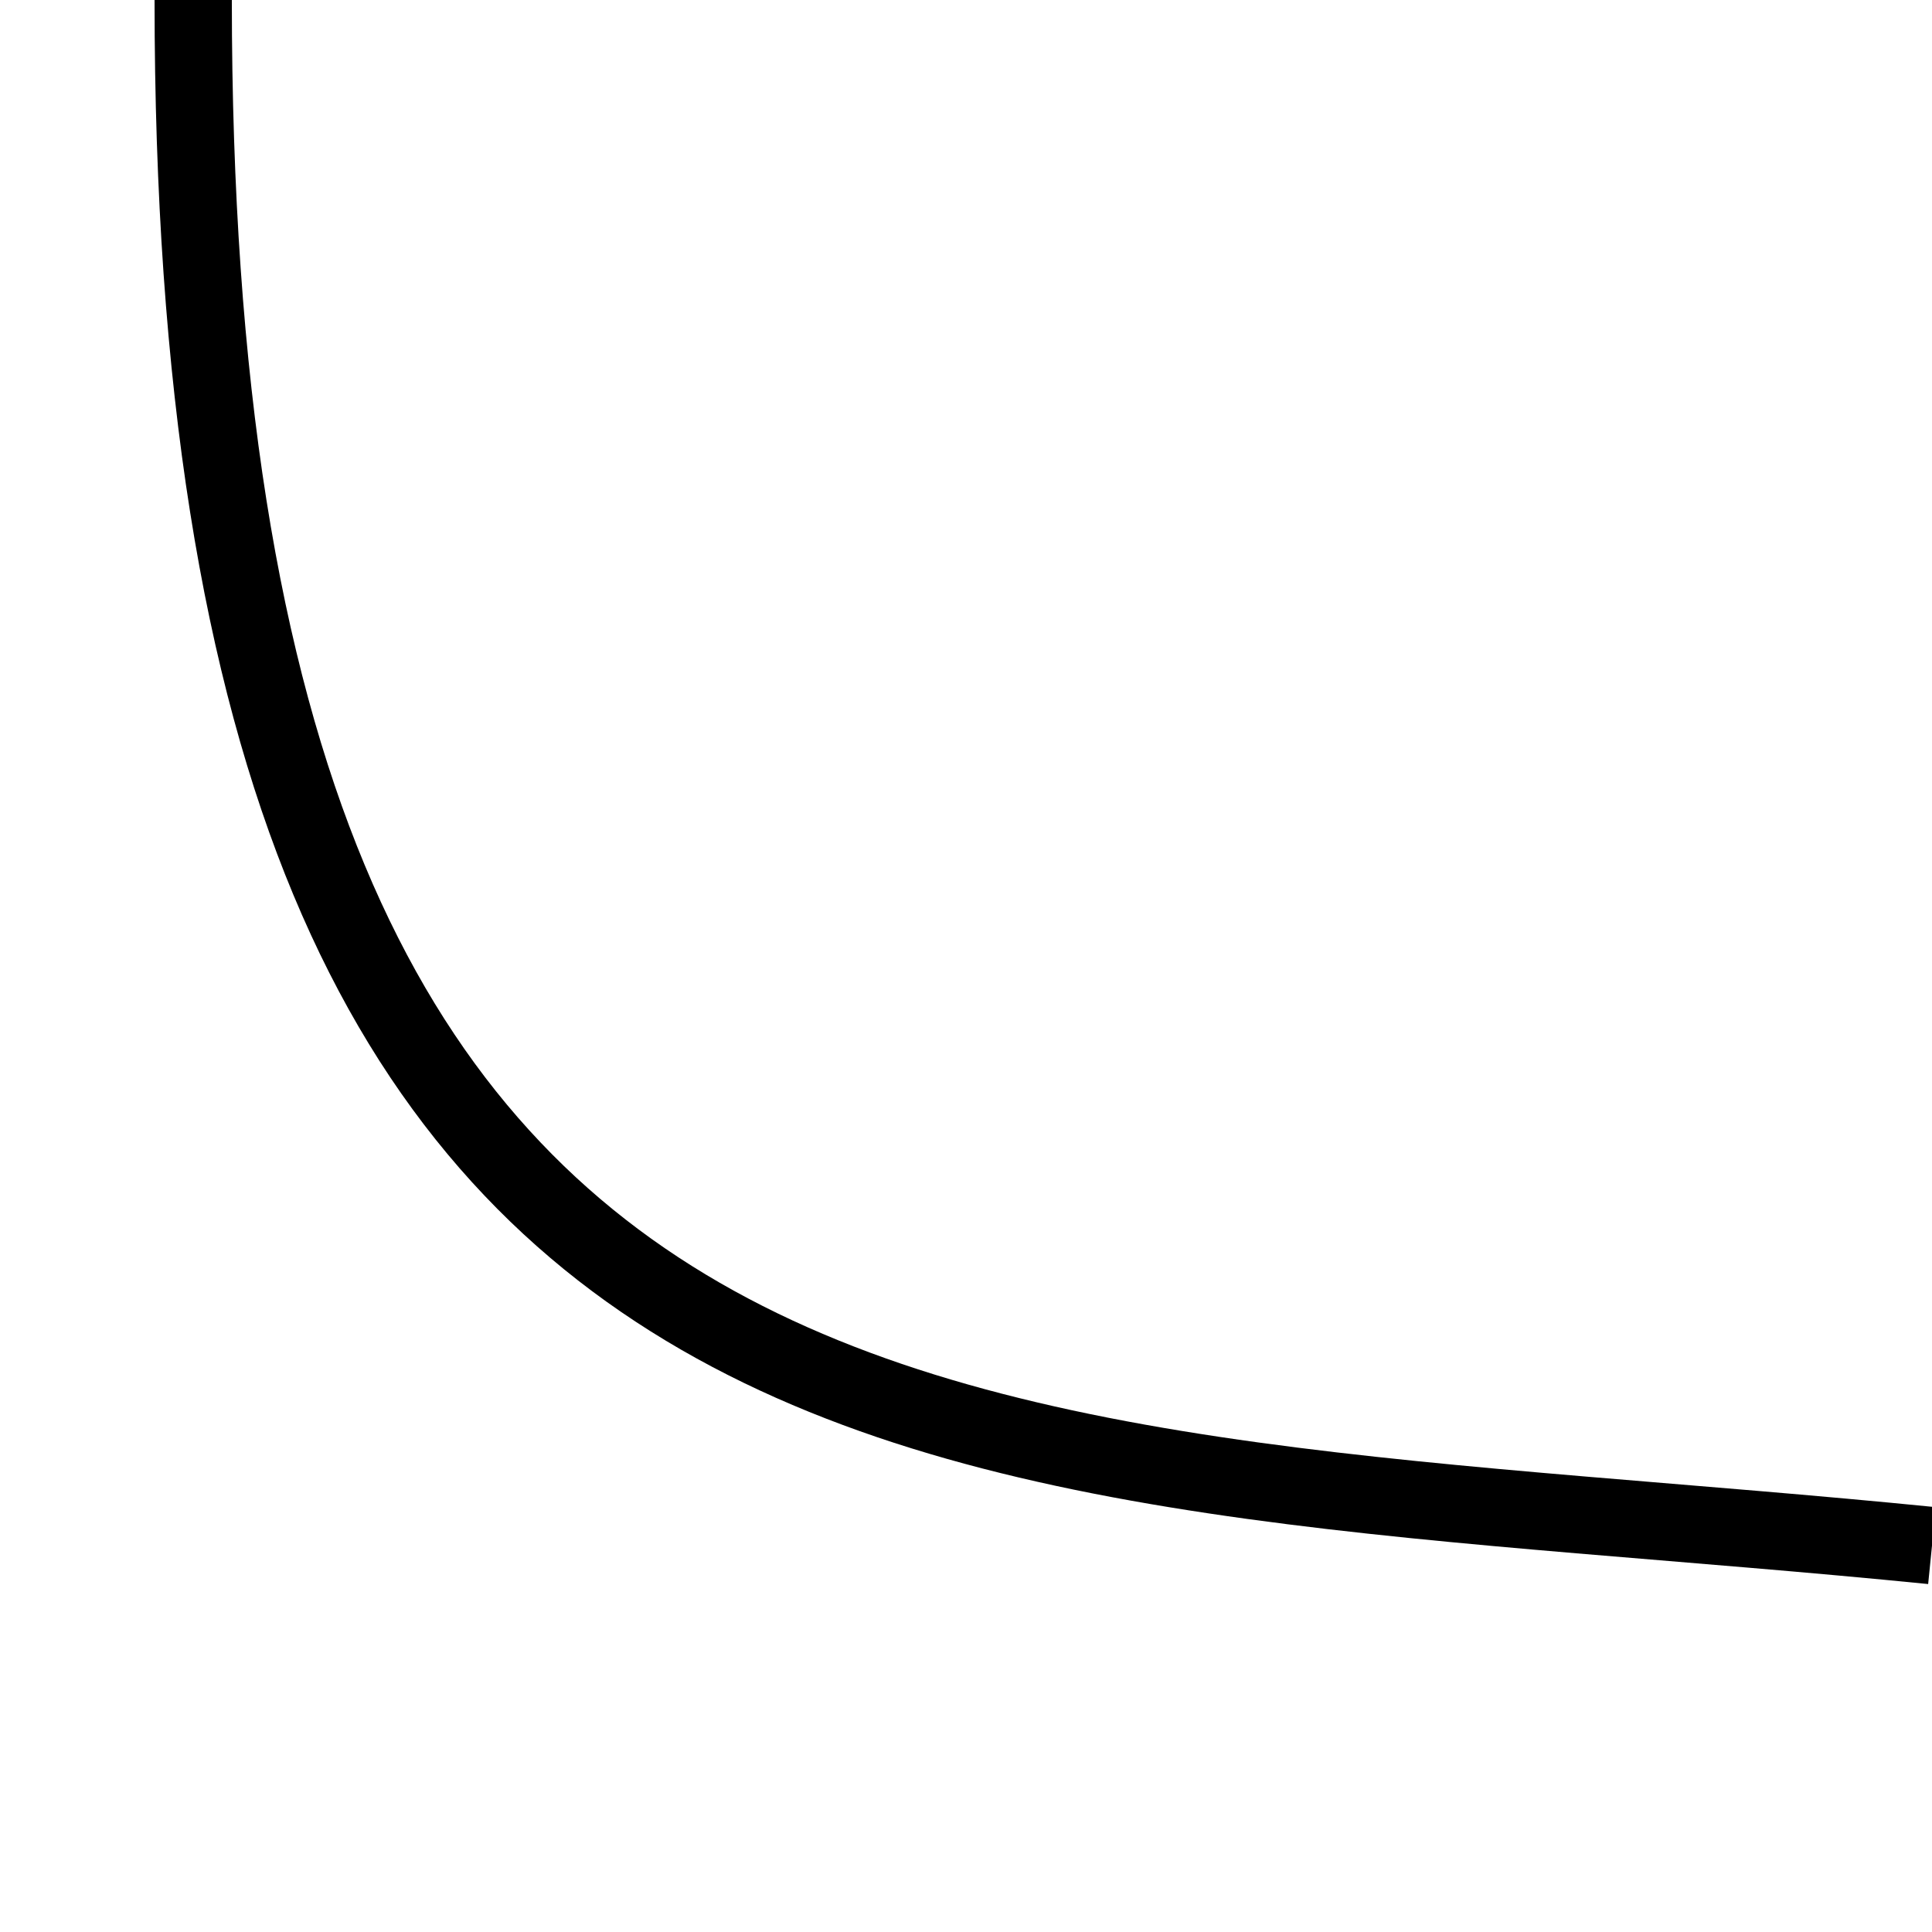
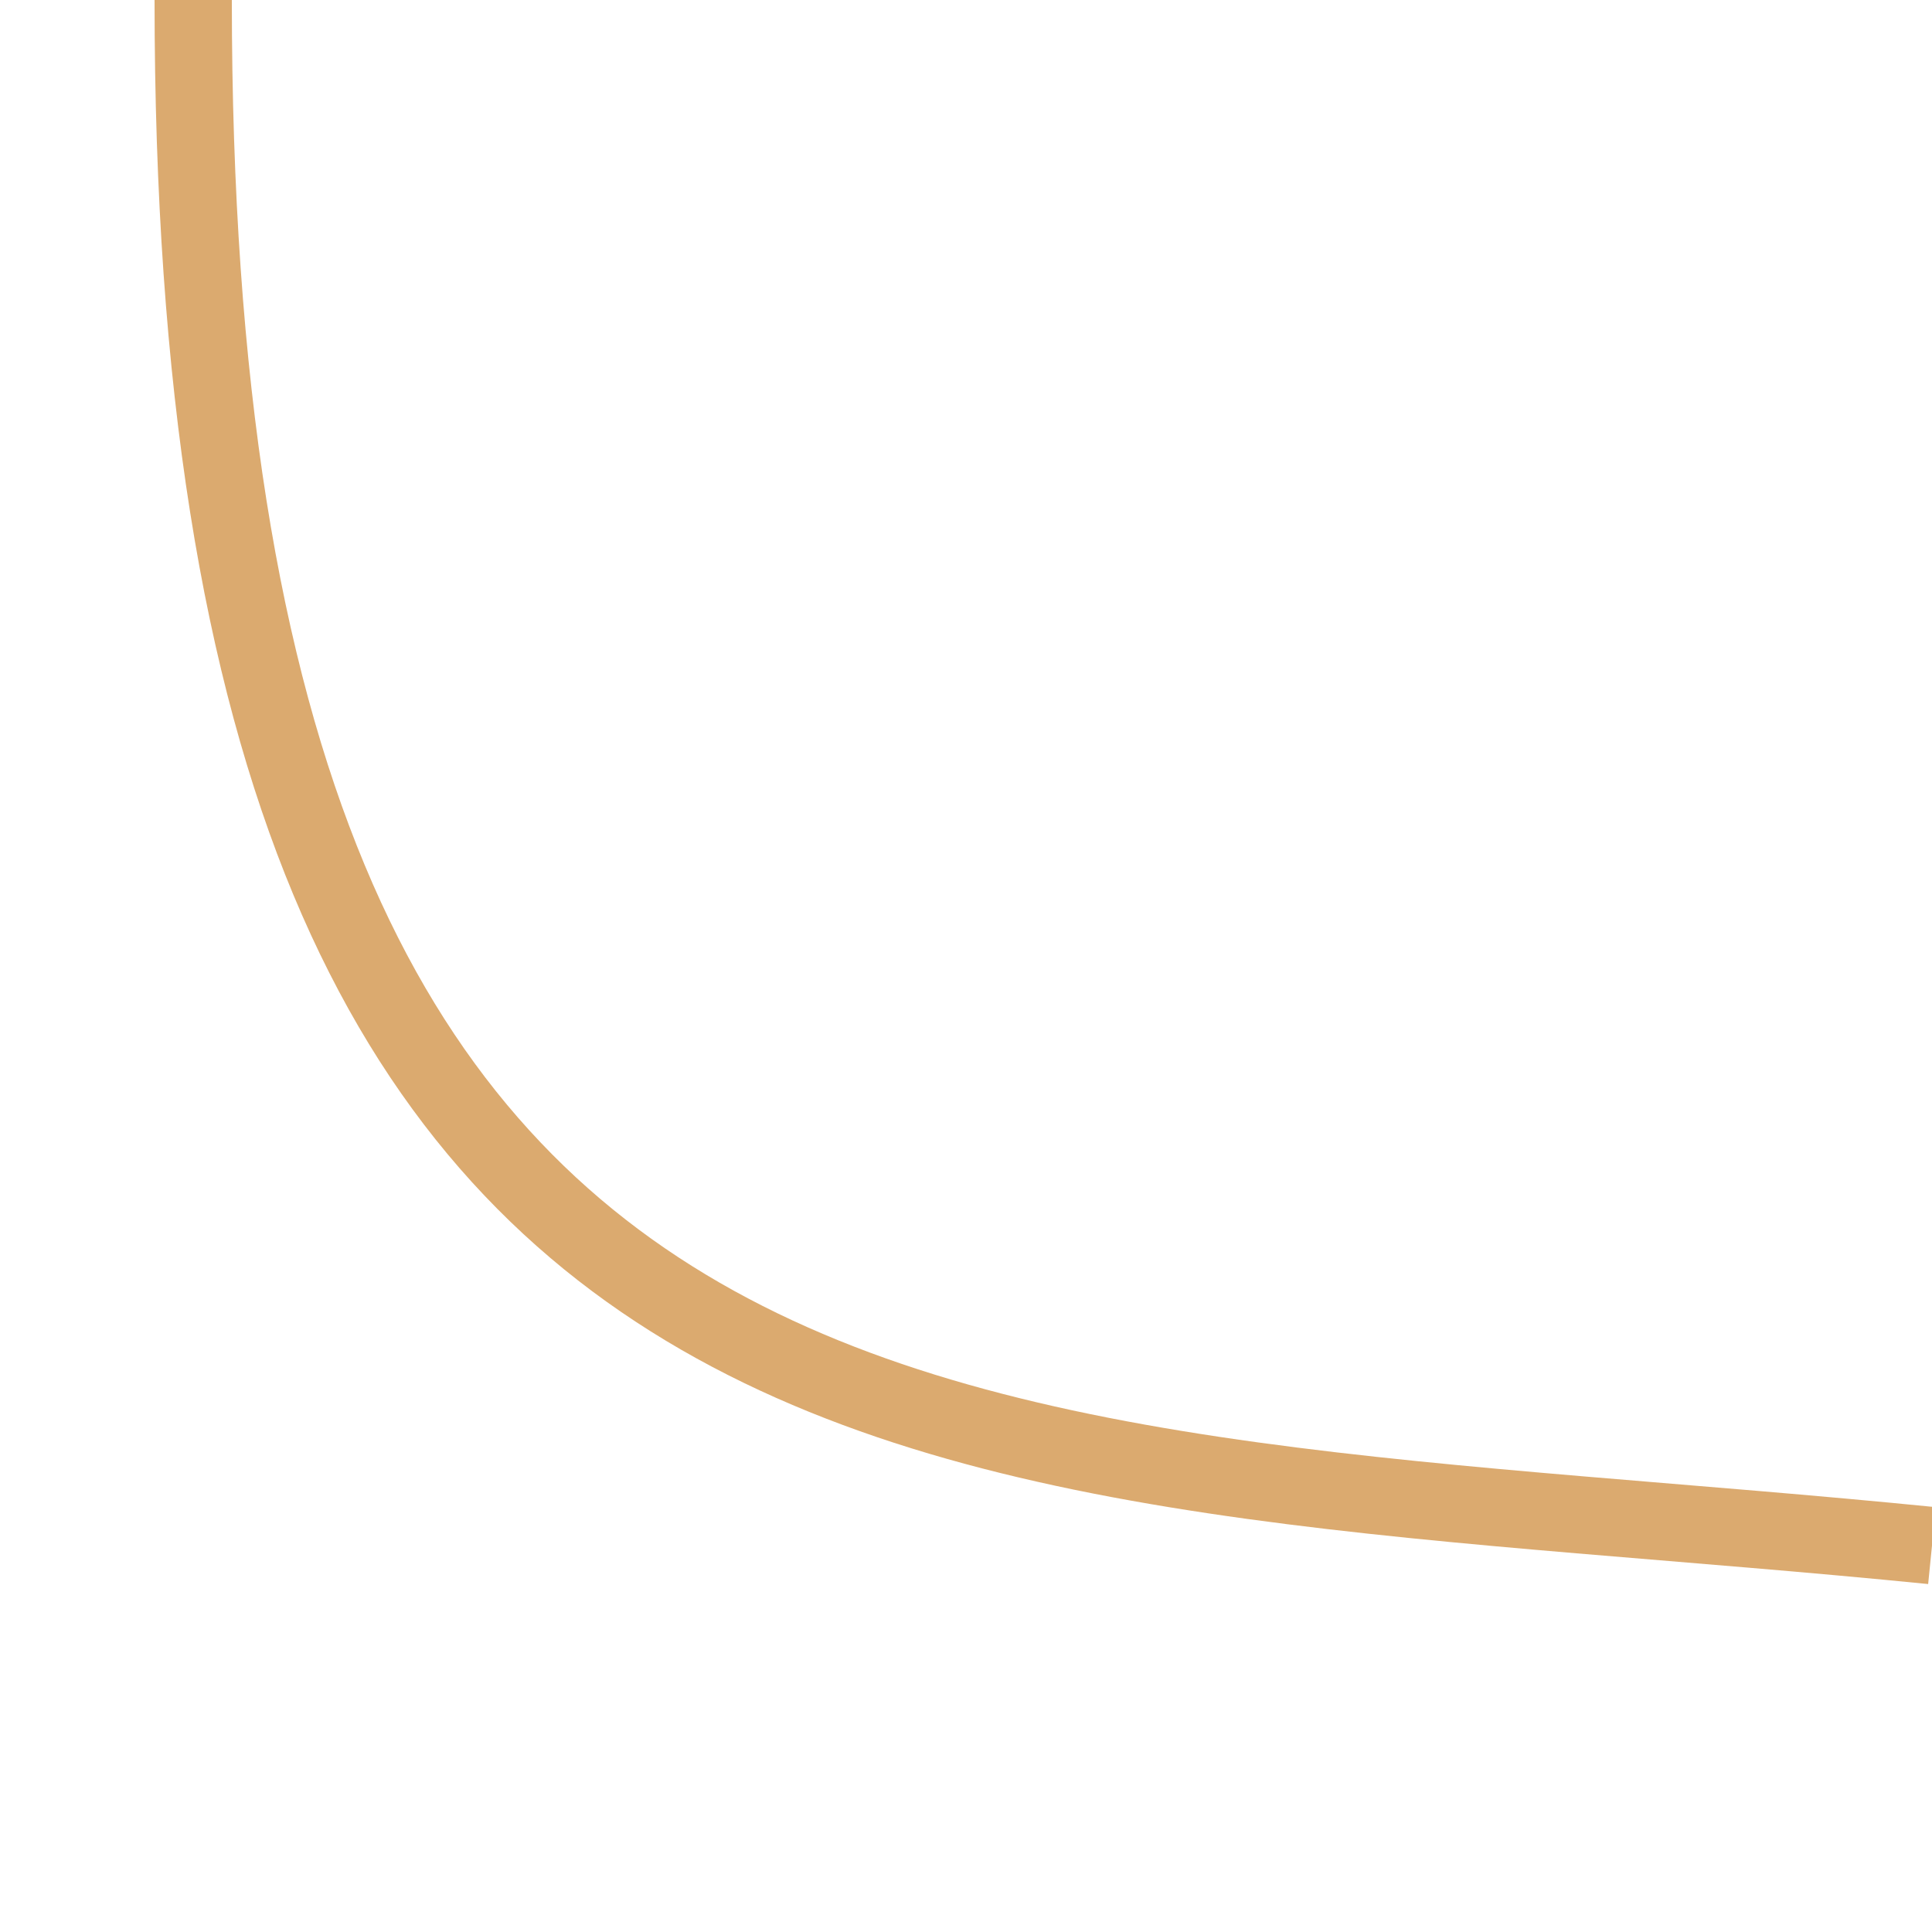
<svg xmlns="http://www.w3.org/2000/svg" viewBox="0 0 100 100" preserveAspectRatio="none">
-   <path d="M10 0 C10 80, 50 75, 100 80" stroke="black" stroke-width="4" fill="none" vector-effect="non-scaling-stroke" />
+   <path d="M10 0 C10 80, 50 75, 100 80" stroke="#DBAA6F" stroke-width="4" fill="none" vector-effect="non-scaling-stroke" />
</svg>
